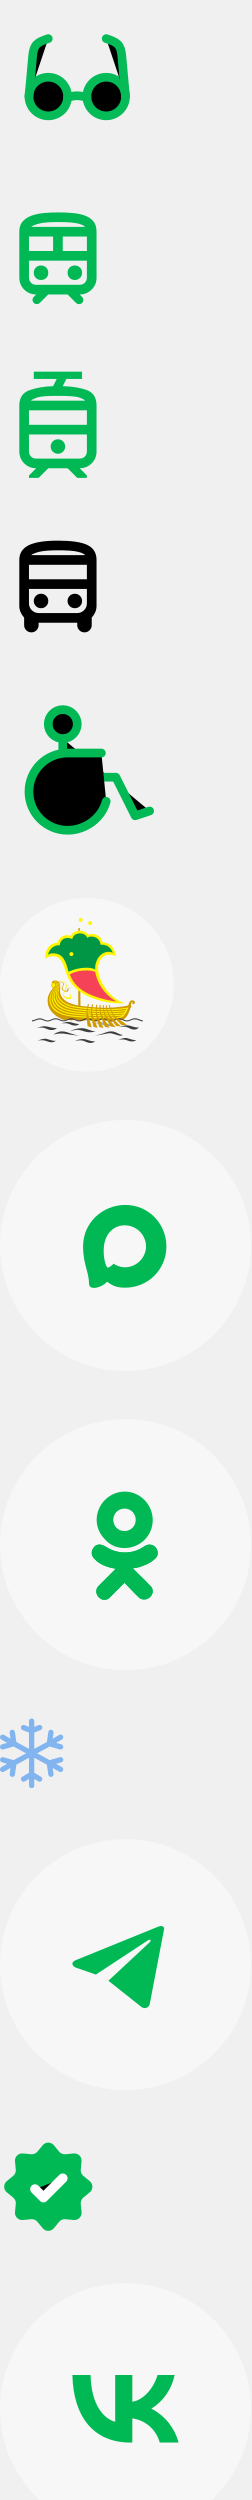
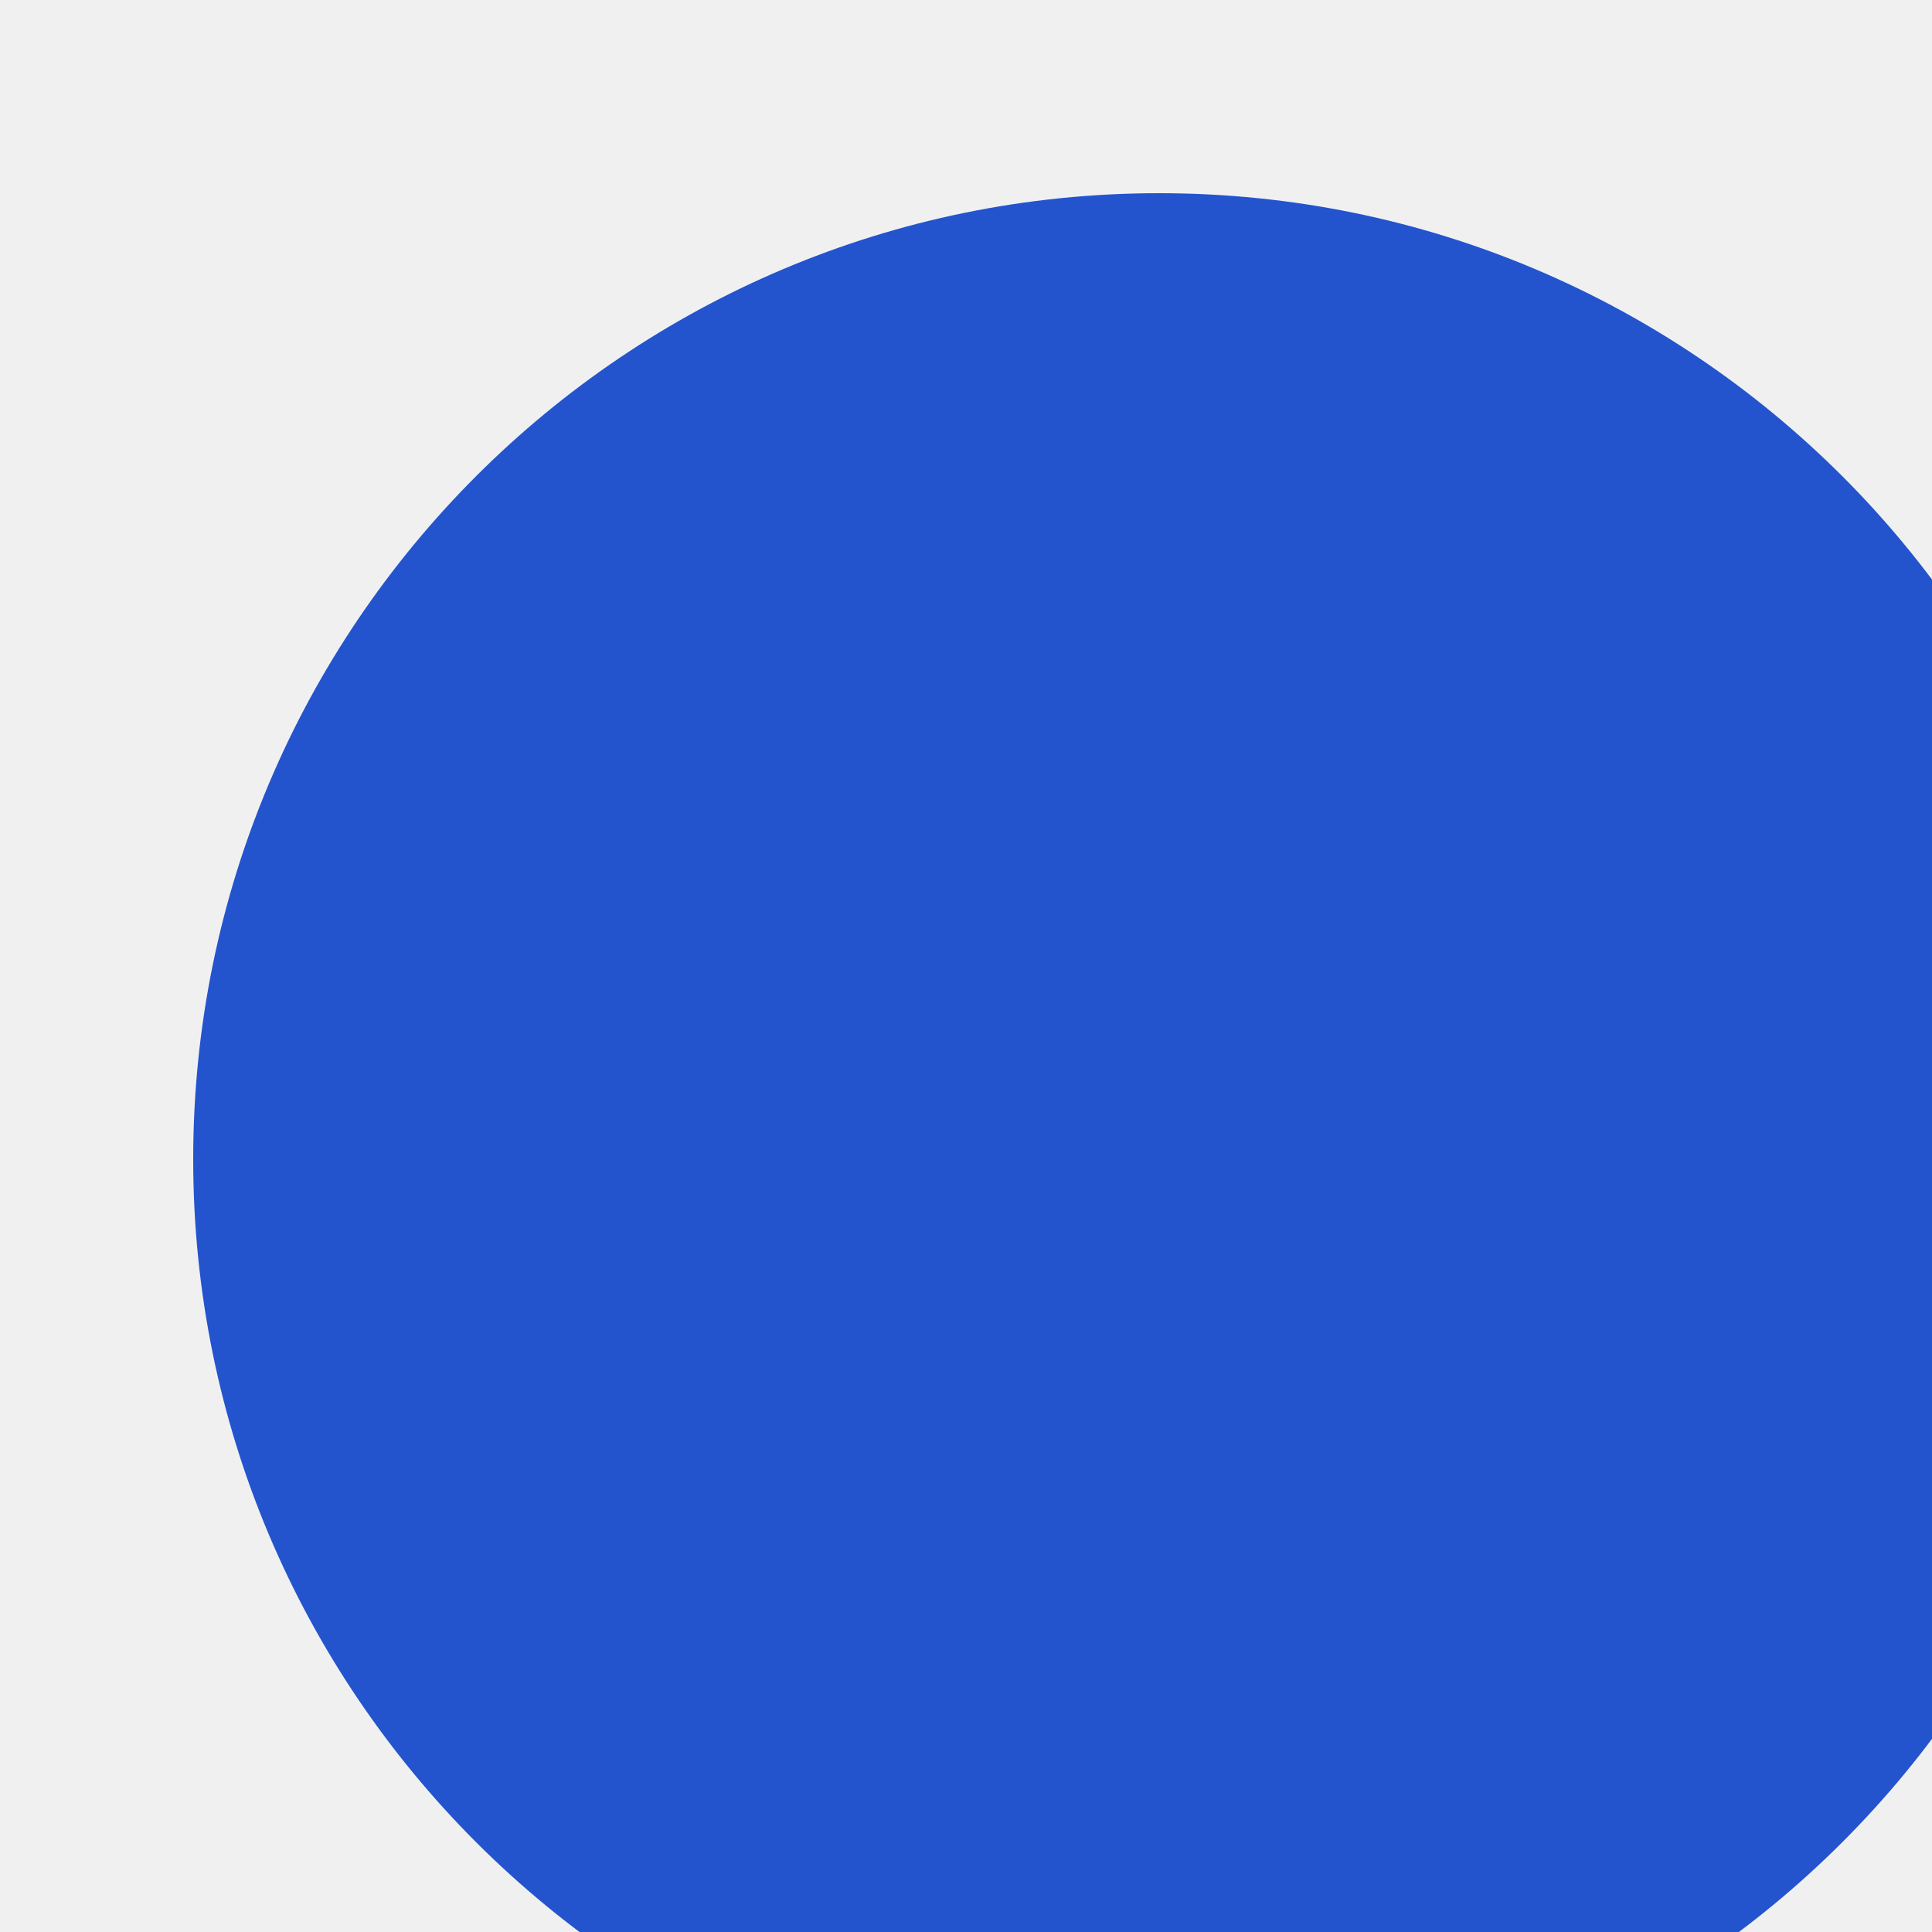
<svg xmlns="http://www.w3.org/2000/svg" xmlns:xlink="http://www.w3.org/1999/xlink">
-   <symbol id="icon-accessible" viewBox="0 0 32 32">
-     <path d="M22 24a4 4 0 100-8 4 4 0 000 8zm-12 0a4 4 0 100-8 4 4 0 000 8z" stroke="#04BB58" stroke-width="1.8" stroke-linecap="round" stroke-linejoin="round" />
-     <path d="M18 20.213c-1.39-.494-2.583-.505-4 0M26 20l-.763-8.395C25.016 9.172 24.264 8.752 22 8M6 20l.763-8.395C6.984 9.173 7.736 8.752 10 8" stroke="#04BB58" stroke-width="1.8" stroke-linecap="round" stroke-linejoin="round" />
+   <symbol id="icon-example" viewBox="0 0 24 24">
+     <circle cx="12" cy="12" r="10" fill="#2354ce" />
  </symbol>
-   <symbol id="icon-bus-2" viewBox="0 0 24 24">
-     <mask id="a" style="mask-type:alpha" maskUnits="userSpaceOnUse" x="0" y="0" width="24" height="24">
-       <path fill="#D9D9D9" d="M0 0h24v24H0z" />
-     </mask>
-     <g mask="url(#a)">
-       <path d="M4 15.5V6c0-.883.23-1.588.688-2.112.458-.526 1.062-.925 1.812-1.2.75-.276 1.604-.459 2.563-.55A30.838 30.838 0 0112 2c1.1 0 2.137.046 3.113.138.974.091 1.825.275 2.55.55.724.274 1.295.674 1.712 1.2C19.792 4.412 20 5.117 20 6v9.5c0 .983-.337 1.813-1.012 2.488S17.483 19 16.5 19l.5.5c.283.283.35.604.2.962-.15.359-.425.538-.825.538a.931.931 0 01-.337-.063.819.819 0 01-.288-.187L14 19h-4l-1.75 1.75a.819.819 0 01-.287.188.932.932 0 01-.338.062c-.383 0-.654-.18-.813-.538-.158-.358-.095-.679.188-.962l.5-.5c-.983 0-1.813-.337-2.487-1.012C4.338 17.313 4 16.483 4 15.5zM12 4c-1.767 0-3.058.104-3.875.313C7.308 4.52 6.75 4.75 6.45 5h11.2c-.25-.283-.787-.52-1.612-.713C15.213 4.096 13.867 4 12 4zm-6 6h5V7H6v3zm7 0h5V7h-5v3zm-3.425 5.575c.283-.283.425-.642.425-1.075 0-.433-.142-.792-.425-1.075C9.292 13.142 8.933 13 8.5 13c-.433 0-.792.142-1.075.425-.283.283-.425.642-.425 1.075 0 .433.142.792.425 1.075.283.283.642.425 1.075.425.433 0 .792-.142 1.075-.425zm7 0c.283-.283.425-.642.425-1.075 0-.433-.142-.792-.425-1.075-.283-.283-.642-.425-1.075-.425-.433 0-.792.142-1.075.425-.283.283-.425.642-.425 1.075 0 .433.142.792.425 1.075.283.283.642.425 1.075.425.433 0 .792-.142 1.075-.425zM7.5 17h9c.433 0 .792-.142 1.075-.425.283-.283.425-.642.425-1.075V12H6v3.5c0 .433.142.792.425 1.075.283.283.642.425 1.075.425z" fill="#00B955" />
-     </g>
-   </symbol>
-   <symbol id="icon-bus-3" viewBox="0 0 24 24">
-     <mask id="a" style="mask-type:alpha" maskUnits="userSpaceOnUse" x="0" y="0" width="24" height="24">
-       <path fill="#D9D9D9" d="M0 0h24v24H0z" />
-     </mask>
-     <g mask="url(#a)">
-       <path d="M4 17.5V8c0-1.617.708-2.675 2.125-3.175S9.167 4.05 11 4l.75-1.5H7V1h10v1.5h-3.25L13 4c1.983.05 3.646.32 4.988.813C19.329 5.303 20 6.367 20 8v9.5c0 .983-.337 1.813-1.012 2.488S17.483 21 16.5 21l1.5 1.5v.5h-2l-2-2h-4l-2 2H6v-.5L7.5 21c-.983 0-1.813-.337-2.487-1.012C4.338 19.313 4 18.483 4 17.5zm9.063.063c.291-.292.437-.646.437-1.063 0-.417-.146-.77-.438-1.063A1.446 1.446 0 0012 15c-.417 0-.77.146-1.063.438A1.446 1.446 0 0010.5 16.5c0 .417.146.77.438 1.063.291.291.645.437 1.062.437.417 0 .77-.146 1.063-.438zM6 12h12V9H6v3zm1.5 7h9c.433 0 .792-.142 1.075-.425.283-.283.425-.642.425-1.075V14H6v3.5c0 .433.142.792.425 1.075.283.283.642.425 1.075.425zm4.45-13c-2.233 0-3.667.12-4.3.362S6.6 6.817 6.4 7h11.25c-.2-.233-.633-.458-1.3-.675-.667-.217-2.133-.325-4.4-.325z" fill="#00B955" />
-     </g>
-   </symbol>
-   <symbol id="icon-bus" viewBox="0 0 24 24">
-     <mask id="a" style="mask-type:alpha" maskUnits="userSpaceOnUse" x="0" y="0" width="24" height="24">
-       <path fill="#D9D9D9" d="M0 0h24v24H0z" />
-     </mask>
-     <g mask="url(#a)">
-       <path d="M8 19v.5c0 .417-.146.77-.438 1.063A1.446 1.446 0 016.5 21c-.417 0-.77-.146-1.063-.438A1.447 1.447 0 015 19.5v-1.55a4.264 4.264 0 01-.725-1.113A3.228 3.228 0 014 15.5V6c0-1.383.642-2.396 1.925-3.038C7.208 2.321 9.233 2 12 2c2.867 0 4.917.308 6.15.925C19.383 3.542 20 4.567 20 6v9.5c0 .483-.092.93-.275 1.337-.183.409-.425.78-.725 1.113v1.55c0 .417-.146.77-.438 1.063A1.446 1.446 0 0117.5 21c-.417 0-.77-.146-1.063-.438A1.446 1.446 0 0116 19.5V19H8zm-2-9h12V7H6v3zm3.563 5.563c.291-.292.437-.646.437-1.063 0-.417-.146-.77-.438-1.063A1.446 1.446 0 008.5 13c-.417 0-.77.146-1.063.438A1.447 1.447 0 007 14.5c0 .417.146.77.438 1.063.291.291.645.437 1.062.437.417 0 .77-.146 1.063-.438zm7 0c.291-.292.437-.646.437-1.063 0-.417-.146-.77-.438-1.063A1.446 1.446 0 0015.5 13c-.417 0-.77.146-1.063.438A1.446 1.446 0 0014 14.5c0 .417.146.77.438 1.063.291.291.645.437 1.062.437.417 0 .77-.146 1.063-.438zM6.45 5h11.2c-.25-.283-.787-.52-1.612-.713C15.213 4.096 13.883 4 12.05 4c-1.783 0-3.088.104-3.913.313C7.312 4.52 6.75 4.75 6.45 5zM8 17h8c.55 0 1.02-.196 1.413-.587.391-.392.587-.863.587-1.413v-3H6v3c0 .55.196 1.02.588 1.413.391.391.862.587 1.412.587z" fill="currentColor" />
-     </g>
-   </symbol>
-   <symbol id="icon-invalid" viewBox="0 0 32 32">
-     <g clip-path="url(#clip0_4575_27673)" stroke="#00B955" stroke-width="1.8" stroke-linecap="round" stroke-linejoin="round">
-       <path d="M13 9v8h11l4 8 3-1M13 9a3 3 0 100-6 3 3 0 000 6z" />
-       <path d="M21 12h-7a8 8 0 000 16c3.727 0 7.113-2.55 8-6" />
-     </g>
-     <defs>
-       <clipPath id="clip0_4575_27673">
-         <path fill="#fff" d="M0 0h32v32H0z" />
-       </clipPath>
-     </defs>
-   </symbol>
-   <symbol id="icon-logo" viewBox="0 0 36 36">
-     <rect width="36" height="36" rx="18" fill="#F7F7F7" />
-     <g clip-path="url(#clip0_4281_1239)">
-       <path fill-rule="evenodd" clip-rule="evenodd" d="M11.531 17.31c.296-.033.296-.024.581-.097.846-.218 1.803.337 1.707 1.098-.111.877-.58 1.123-.584 1.723-.006.703 1.46.73 1.353.448-.171-.452.137-.696.354-.434-.332-.18-.27.153-.154.415.288.649-.937.693-1.438.18-.415-.424-.285-.699.002-1.428.352-.893.522-1.441-.28-1.843-.352-.177-.888-.125-1.166-.03-.304.105-.375-.031-.375-.031z" fill="#FFF500" />
-       <path fill-rule="evenodd" clip-rule="evenodd" d="M16.222 6.29l.313-.065.143 17.48-.469.052.013-17.467z" fill="#CF9A00" />
-       <path fill-rule="evenodd" clip-rule="evenodd" d="M11.087 17.18l.618.047.423.293.233.482-.085 2.113 1.121 1.402 1.232.537 1.644.384 4.885.46 4.589-.167 1.057-.272-.526 1.215-.608.86-.6.499-5.075.147-6.112-.398-2.918-1.151-.951-2.407.444-1.716.698-.878-.36-.063-.063-.18.02-.087-.031-.047.022-.08-.096-.088.161-.534.278-.37z" fill="#FFF500" />
-       <path fill-rule="evenodd" clip-rule="evenodd" d="M10.909 17.348c-.078.084-.172.192-.19.346-.006.044.02.082.008.122a.535.535 0 01-.168.28l.151.074s-.012.032-.063.072c.028.041.056.044.087.06-.023.024-.071.071-.044.109.026.037.055.01.068.036.018.039-.033.103-.007.12.154.102.361.102.418.053l.148-.125c-.25.084-.408.103-.486.02-.03-.033.037-.058.005-.116-.024-.04-.05-.004-.072-.033-.022-.029.017-.055.05-.067-.042-.012-.041-.023-.08-.055.044-.039.045-.06.054-.092-.034-.02-.06-.036-.124-.064.072-.087.085-.122.137-.247.01-.023.001-.048-.007-.085.063-.031.237-.016.319.026-.073-.062-.165-.103-.327-.08a1.81 1.81 0 01.188-.324l-.065-.03z" fill="#CF9A00" />
-       <path fill-rule="evenodd" clip-rule="evenodd" d="M23.925 12.112c-.779-.54-2.13-.413-2.717.195-2.693 2.788 1.318 8.905 4.794 9.5-1.63.295-7.844-.192-10.853-3.65-.861-.99-1.397-2.266-1.774-3.565-.367-1.264-1-2.267-1.895-2.46a2.66 2.66 0 00-2.07.44c-.183-1.387.546-3.192 2.547-3.29.133-1.13 1.662-1.905 2.709-1.406.445-1.178 2.679-1.604 3.64-.212.803-.47 2.589-.081 2.947 1.561 1.781-.055 2.73 1.696 2.672 2.887z" fill="#FFF500" />
-       <path fill-rule="evenodd" clip-rule="evenodd" d="M14.187 15.303c-.51-2.06-1.093-3.76-3.05-3.804-.383-.008-.742-.024-1.188.278.204-1.146 1.355-2.126 2.437-1.936-.002-.989 1.012-2 2.594-1.305.182-1.4 2.578-1.648 3.101-.245.67-.608 2.65-.247 2.742 1.424 1.48-.154 2.26.82 2.558 1.68-1.012-.544-2.105.032-2.595.506-.156.15-1.19 1.168-1.063 2.96-.663-.528-3.137-.646-5.536.442z" fill="#009645" />
-       <path fill-rule="evenodd" clip-rule="evenodd" d="M14.482 15.828c2.35-1.252 5.18-.693 5.232-.45.235 1.113.68 2.253 1.259 3.13 1.146 1.734 2.696 2.784 3.31 2.98-1.487-.122-5.061-.89-7.124-2.273-1.322-.887-2.25-2.03-2.677-3.387z" fill="#F54257" />
-       <path d="M14.79 12.06c.23 0 .417-.186.417-.414a.415.415 0 00-.417-.412.415.415 0 00-.417.412c0 .228.187.413.417.413zM16.72 4.987c.23 0 .417-.185.417-.413a.415.415 0 00-.417-.413.415.415 0 00-.417.413c0 .228.186.413.417.413zM18.69 5.654c.23 0 .418-.185.418-.413a.415.415 0 00-.418-.413.415.415 0 00-.417.413c0 .228.187.413.418.413z" fill="#FFF500" />
-       <path fill-rule="evenodd" clip-rule="evenodd" d="M10.807 17.81s.044.008.082.018c-.016.023-.021.06.01.087 0 0 .034.002.063-.004.03-.007.057-.021.074-.03a.323.323 0 00-.1-.049.875.875 0 00-.13-.022z" fill="#CF9A00" />
-       <path fill-rule="evenodd" clip-rule="evenodd" d="M11.225 17.286c.242.038.422.084.557.165l-.084.014c-.13-.069-.3-.117-.505-.143.167.04.313.094.43.157l-.075.016a1.643 1.643 0 00-.36-.13c.114.048.209.097.288.147a1.837 1.837 0 00-.069.018 1.597 1.597 0 00-.344-.156c.1.036.21.094.309.167-.025.008-.05.016-.071.025a2.628 2.628 0 00-.176-.095c-.076-.038-.106-.063-.258-.078l-.082.132c-.004.008.084-.04.196-.009.1.029.201.093.281.177 0 .01.002.015.011.011.13.142.2.334.111.503-.124.236-.256.337-.436.544-.598.689-1.023 1.456-1.072 2.243-.07 1.122.262 2.07 1.169 2.957.33.322.882.749 1.448 1.04.318.164.64.313.929.309.325-.005.32-.123.625-.131.305-.009.44.243.75.233.312-.01.388-.225.694-.212.306.013.333.223.682.217.349-.007.226.13.541.129.316 0 .567-.134.856-.134.289 0 .435-.178.7-.191.264-.013.413.205.684.218.27.014.513.124.794.126.28.001.362-.128.61-.127.247.001.477-.188.794-.187.317.001.253.183.603.182.35-.001.37.052.714.045.345-.008.377-.035.712-.04.305-.004.36-.218.657-.215.125 0 .393.203.688.202.304-.001.423-.289 1.047-.213.972-.523 1.265-1.971 1.507-2.527l.18-.06s-.198-.325-.09-.734c.081-.31.294-.378.447-.29-.076-.02-.272.089-.21.29.061.201.47.205.523-.09.09-.5-.508-.675-.82-.493-.41.24-.426.678-.523.97-.34.17-2.629.475-4.293.508-.299-.014-1.937.003-3.628-.166-2.502-.25-5.268-.539-6.09-2.517-.371-.895.18-1.854-.337-2.581a1.06 1.06 0 00-.012-.017c.291-.022.7-.01.812.21.122.24-.188.777-.222.917-.087.366.206.625.568.74.372.118.706.09.764-.15.042-.176-.016-.214.001-.368.02-.176.492-.175.717-.155-.196-.094-.961-.096-.89.228.022.098.01.243-.17.301-.476.154-.863-.115-.857-.59.005-.374.42-.553.202-.956-.132-.243-.691-.293-.914-.276a3.89 3.89 0 00-.087.008c-.235-.25-.546-.311-.912-.266.008 0 .018.004-.007.125.19-.06.552.06.691.166a8.816 8.816 0 00-.071.01c-.161-.108-.363-.149-.627-.153zm.193.361l.06-.02a.687.687 0 01.167.224c.07.161.043.332-.05.5-.164.293-.376.553-.55.82-.258.399-.45.8-.54 1.207a2.884 2.884 0 00.088 1.467c.156.455.417.843.736 1.139 1.452 1.347 3.495 1.369 4.772 1.505.352.037 3.37.224 5.862.271 1.62.031 2.506-.097 2.863-.127.215-.082.314-.127.513-.273a11.05 11.05 0 01-.83.097c-.69.054-1.668.108-2.69.093-2.35-.034-4.999-.253-5.528-.3-.835-.072-1.678-.143-2.478-.355-1.406-.37-2.493-1.165-2.838-1.923-.348-.766-.31-1.165-.215-1.709.04-.226.132-.558.287-.822.336-.575.22-.345.457-.72.21-.334.316-.615.229-.853a.623.623 0 00-.208-.256l.066-.018c.184.15.243.31.234.484-.024.483-.308.795-.501 1.115-.403.668-.506 1.108-.41 1.877.052.423.242.765.485 1.102.242.336.559.686 1.028.924.475.24.995.47 1.513.593.84.2 1.671.28 2.382.354.161.016 2.935.223 5.395.283a29.51 29.51 0 001.919 0c.957-.043 1.667-.136 1.846-.151l.21-.243c-.753.077-2.048.23-4.058.196a58.11 58.11 0 01-5.108-.295c-.922-.1-1.747-.19-2.561-.424a7.881 7.881 0 01-.902-.318 3.67 3.67 0 01-1.06-.653c-.275-.25-.565-.691-.766-1.113-.266-.56-.16-1.364.145-1.903.159-.28.502-.855.526-1.277.015-.266-.072-.445-.236-.571l.074-.016a.689.689 0 01.045.038c.22.199.24.463.162.756-.07.266-.117.391-.211.597-.046.101-.101.235-.18.388-.525 1.014-.18 2.085.597 2.847.547.537 1.127.787 1.92 1.011.746.212 1.54.322 2.207.395.465.05 3.019.282 5.315.33 2.157.045 4.111-.196 4.195-.19l.172-.271c-.119.003-2.326.347-4.442.245-1.692-.082-3.439-.138-5.17-.362-1.155-.15-2.288-.319-3.309-.892a3.28 3.28 0 01-.806-.627c-.148-.156-.32-.323-.43-.56-.27-.587-.337-1.146-.184-1.737.054-.21.221-.514.327-.81.133-.375.228-.876-.134-1.17l.074-.012c.324.298.273.776.164 1.12-.158.499-.337.976-.347 1.43-.015.662.334 1.183.736 1.566.813.775 1.76 1.12 2.827 1.309a23.32 23.32 0 002.301.283c.932.07 3.673.343 6.085.233 1.115-.05 2.325-.205 2.383-.212a1.54 1.54 0 00.205-.293 22.048 22.048 0 01-3.352.297c-2.555.029-5.901-.277-7.28-.53-1.245-.23-1.92-.402-2.863-1.209-.53-.454-.84-1.056-.845-1.58-.007-.715.412-1.551.295-2.003a.963.963 0 00-.247-.42l.068-.008c.237.236.314.55.264.883-.118.789-.256 1.081-.187 1.667.063.537.532 1.14 1.022 1.5.672.493 1.4.706 1.839.814 1.071.263 2.402.38 3.517.46 1.243.088 2.528.227 3.727.226 1.727 0 3.811-.226 4.373-.346-.27.754-.7 1.56-1.246 1.94-.592.412-2.145.301-2.657.308-1.377.03-3.316-.032-5.542-.177-2.342-.153-4.2-.346-5.483-1.216-.662-.449-1.098-1.013-1.328-1.866-.07-.26-.128-.595 0-1.29.097-.526.47-1.035.794-1.52.237-.353.596-.707.436-1.076a.462.462 0 00-.135-.177z" fill="#CF9A00" />
-       <path fill-rule="evenodd" clip-rule="evenodd" d="M6.623 25.377c.512.006.963-.42 1.598-.426.636-.006 1.08.44 1.635.446.564.007 1.03-.454 1.651-.454.622 0 1.122.434 1.635.44.512.007.995-.436 1.643-.442.647-.006 1.074.439 1.642.446.565.007 1.03-.454 1.652-.454.622-.001 1.122.434 1.634.44.512.007 1.04-.447 1.652-.443.611.005 1.088.463 1.634.47.565.007 1.03-.454 1.652-.454.621-.001 1.122.434 1.634.44.541.007 1.023-.446 1.658-.447.635-.003 1.13.417 1.642.424l.001.228c-.574 0-1.024-.42-1.65-.423-.625-.003-1.06.43-1.651.43-.574 0-.967-.427-1.634-.43-.578-.003-1.065.444-1.652.444-.574 0-1.028-.462-1.634-.465-.607-.003-1.072.438-1.652.438-.574 0-.966-.427-1.634-.43-.578-.003-1.064.444-1.652.444-.574 0-1.027-.43-1.634-.432-.607-.004-1.11.429-1.651.429-.575 0-.967-.428-1.635-.431-.577-.003-1.064.444-1.651.444-.575 0-1.035-.42-1.635-.422-.6-.003-1.071.418-1.598.418v-.228z" fill="#3E3E3E" />
-       <path fill-rule="evenodd" clip-rule="evenodd" d="M19.105 26.14s1.1-.454 1.835-.402c.802.058 1.468.53 2.402.446-.321.259-.517.521-1.231.417-.715-.105-1.015-.545-1.822-.584-.807-.04-1.184.123-1.184.123z" fill="#AAA9A9" />
-       <path fill-rule="evenodd" clip-rule="evenodd" d="M21.266 22.262l.193-.09s.096 1.476.33 1.927c.232.452 1.6 1.973 2.154 2.663l-1.006-.085c-.386-.662-.982-1.553-1.268-2.317-.183-.49-.354-1.549-.403-2.098zM10.783 17.526a.73.73 0 01.504.197l.005-.591c-.12.02-.201.017-.324.04a1.552 1.552 0 00-.185.354z" fill="#CF9A00" />
-       <path fill-rule="evenodd" clip-rule="evenodd" d="M21.865 22.285l.184-.112s.352 1.671.634 2.095c.282.424 1.725 1.703 2.352 2.33l-.941-.046c-.457-.616-1.132-1.284-1.5-2.012-.23-.457-.444-1.124-.729-2.255z" fill="#CF9A00" />
-       <path fill-rule="evenodd" clip-rule="evenodd" d="M22.504 22.293l.206-.095s.594 1.769.93 2.152c.336.383 1.958 1.424 2.664 1.962l-1.128.05c-.536-.55-1.124-1.058-1.588-1.73-.297-.432-.902-1.817-1.084-2.34zM20.618 22.203l.227-.062s-.073 1.332.092 1.812c.165.48 1.31 2.18 1.758 2.944l-.926-.144c-.286-.71-.816-1.763-.988-2.56-.11-.51-.194-1.44-.163-1.99zM19.913 22.18l.218-.038s-.199 1.237-.086 1.732c.113.495 1.046 2.28 1.41 3.084l-.89-.188c-.209-.736-.615-1.863-.7-2.673a8.538 8.538 0 01.048-1.918zM19.056 22.09l.237-.02s-.298 1.085-.234 1.588c.064.503.87 2.457 1.153 3.293l-.866-.236c-.135-.753-.492-2.026-.498-2.84-.004-.523.065-1.251.208-1.785zM18.218 22.02l.225.006c-.123.396-.357 1.058-.324 1.564.032.506.677 2.44.907 3.291l-.885-.311c-.089-.76-.28-1.974-.236-2.788.028-.52.138-1.238.313-1.762z" fill="#CF9A00" />
-       <path fill-rule="evenodd" clip-rule="evenodd" d="M7.5 27s1.1-.454 1.835-.402c.801.057 1.54.438 2.474.353-.32.26-.616.496-1.35.424-.734-.072-.969-.46-1.775-.499C7.877 26.837 7.5 27 7.5 27zM7.816 29.584c.185-.117 1.286-.523 1.84-.369.666.186 1.429.51 1.934.375-.278.202-.443.34-1.01.331-.569-.009-.993-.38-1.699-.42-.705-.042-1.065.083-1.065.083zM12.594 26.101s.995-.454 1.66-.402c.725.057 1.309.425 2.173.445-.327.2-.421.352-1.08.306-.66-.046-.952-.433-1.682-.472-.73-.04-1.071.123-1.071.123zM15.549 29.673c.322-.234 1.202-.499 1.832-.421.722.088 1.315.516 2.352.464-.312.217-.646.424-1.293.32-.646-.105-.918-.467-1.648-.506-.737-.04-1.243.143-1.243.143zM24.557 26.806s1.1-.455 1.834-.402c.802.057 1.468.53 2.402.445-.321.259-.517.522-1.231.417-.715-.105-1.015-.544-1.822-.584-.807-.039-1.183.124-1.183.124zM14.531 27.658c.867-.574 2.223-.73 2.851-.633.749.115 1.606.633 2.424.633a3.681 3.681 0 01-1.793.134c-.646-.105-1.17-.409-1.9-.448-.736-.04-1.582.314-1.582.314zM19.62 28.453c.51.015 1.111-.149 1.672-.347.598-.212 1.163-.5 1.878-.448 1.044.076 1.788.875 2.255.685-.093.155-.337.251-.595.213-.732-.108-1.451-.541-2.213-.515-.694.023-2.065.54-2.998.412zM16.417 28.47c-.51.015-1.112-.15-1.673-.347-.598-.212-1.161-.45-1.877-.466-.794-.017-1.644.526-1.8.637.29-.064 1.302-.24 1.945-.192.912.07 2.472.496 3.405.368zM24.48 29.422c.185-.117 1.286-.523 1.84-.369.666.186 1.429.51 1.934.375-.278.202-.443.34-1.01.33-.569-.008-.993-.378-1.699-.42-.705-.04-1.065.084-1.065.084z" fill="#3E3E3E" />
-     </g>
-     <defs>
-       <clipPath id="clip0_4281_1239">
-         <path fill="#fff" transform="translate(6.6 2.7)" d="M0 0h23.015v27.618H0z" />
-       </clipPath>
-     </defs>
-   </symbol>
-   <symbol id="icon-max-big" viewBox="0 0 52 52">
-     <rect width="52" height="52" rx="26" fill="#F7F7F7" />
-     <path fill-rule="evenodd" clip-rule="evenodd" d="M26.024 34.754c-1.694 0-2.481-.248-3.85-1.237-.865 1.113-3.607 1.983-3.726.495 0-1.117-.247-2.061-.528-3.092-.334-1.27-.713-2.684-.713-4.732 0-4.893 4.015-8.575 8.772-8.575 4.761 0 8.492 3.863 8.492 8.62a8.492 8.492 0 01-8.446 8.52zm.07-12.911c-2.316-.12-4.122 1.484-4.521 3.998-.33 2.082.255 4.617.754 4.75.239.057.84-.43 1.216-.805.62.429 1.343.686 2.094.746a4.41 4.41 0 004.613-4.11 4.41 4.41 0 00-4.155-4.575v-.004z" fill="#00B955" />
-   </symbol>
-   <symbol id="icon-ok-big" viewBox="0 0 52 52">
-     <rect width="52" height="52" rx="26" fill="#F7F7F7" />
-     <path d="M32.238 28.793c.524-.525.6-1.274.15-2.024-.375-.6-1.05-.9-1.8-.75-.3.075-.6.225-.899.45-2.324 1.574-5.472 1.5-7.796-.075l-.45-.225c-.824-.375-1.649-.225-2.099.525-.524.75-.45 1.574.225 2.249.15.15.3.225.375.375l.075.074c1.05.825 2.324 1.35 3.973 1.575l-.975.974-2.548 2.549c-.225.225-.525.6-.525 1.124 0 .675.375 1.35 1.05 1.65.224.15.45.15.674.15.375 0 .825-.15 1.125-.525l2.923-2.924.075-.075s.075 0 .075.075c.6.675 1.274 1.274 1.874 1.95l.9.899c.374.374.674.524 1.124.524.675.075 1.424-.374 1.724-1.05.3-.599.15-1.348-.375-1.798-.75-.75-1.499-1.574-2.324-2.324l-1.274-1.274c.675-.075 1.424-.225 2.099-.525 1.124-.375 1.949-.9 2.624-1.574z" fill="#00B955" />
-     <path d="M25.791 26.694c3.223 0 5.847-2.549 5.847-5.772 0-1.574-.6-3.073-1.724-4.198C28.789 15.6 27.365 15 25.866 15c-3.223 0-5.772 2.624-5.847 5.772 0 1.574.6 2.998 1.724 4.123 1.05 1.2 2.474 1.799 4.048 1.799zm-1.65-7.496c.45-.45 1.05-.675 1.65-.675 1.35 0 2.324 1.05 2.324 2.324 0 1.35-1.05 2.324-2.324 2.324-1.35 0-2.324-1.05-2.324-2.324 0-.6.225-1.2.675-1.65z" fill="#00B955" />
-     <path d="M32.238 28.793c.524-.525.6-1.274.15-2.024-.375-.6-1.05-.9-1.8-.75-.3.075-.6.225-.899.45-2.324 1.574-5.472 1.5-7.796-.075l-.45-.225c-.824-.375-1.649-.225-2.099.525-.524.75-.45 1.574.225 2.249.15.15.3.225.375.375l.075.074c1.05.825 2.324 1.35 3.973 1.575l-.975.974-2.548 2.549c-.225.225-.525.6-.525 1.124 0 .675.375 1.35 1.05 1.65.224.15.45.15.674.15.375 0 .825-.15 1.125-.525l2.923-2.924.075-.075s.075 0 .075.075c.6.675 1.274 1.274 1.874 1.95l.9.899c.374.374.674.524 1.124.524.675.075 1.424-.374 1.724-1.05.3-.599.15-1.348-.375-1.798-.75-.75-1.499-1.574-2.324-2.324l-1.274-1.274c.675-.075 1.424-.225 2.099-.525 1.124-.375 1.949-.9 2.624-1.574z" fill="#00B955" />
-   </symbol>
-   <symbol id="icon-snow" viewBox="0 0 14 15">
-     <path d="M.55 3.883l2.333 1.334m0 0l3.667 2m-3.667-2L.55 5.883m2.333-.666L2.55 2.883m10 7.667l-2.334-1.333m0 0l-3.666-2m3.667 2l.333 2.333m-.334-2.333l2.334-.667m-6-1.333l-3.667 2m3.667-2V2.55m0 4.667v4.333m0-4.333l3.667-2m-7.334 4L.55 10.55m2.333-1.333L.55 8.55m2.333.667L2.55 11.55m4-9v-2m0 2l-1.667-.667m1.667.667l1.666-.667M6.55 11.55v2.333m0-2.333l1.666 1m-1.666-1l-1.667 1m5.333-7.333l2.334-1.334m-2.334 1.334l2.334.666m-2.334-.666l.334-2.334" stroke="#82B5EF" stroke-width="1.1" stroke-linecap="round" stroke-linejoin="round" />
-   </symbol>
-   <symbol id="icon-tg-big" viewBox="0 0 52 52">
-     <rect width="52" height="52" rx="26" fill="#F7F7F7" />
-     <path d="M34 18.602l-3.005 15.69s-.42 1.088-1.576.566l-6.934-5.505-.033-.017c.937-.87 8.2-7.633 8.518-7.94.491-.475.186-.757-.384-.399l-10.73 7.056-4.138-1.442s-.652-.24-.714-.762c-.064-.523.735-.805.735-.805l16.874-6.855S34 17.558 34 18.602z" fill="#00B955" />
-   </symbol>
-   <symbol id="icon-verify" viewBox="0 0 20 20">
-     <g clip-path="url(#clip0_4734_2626)">
-       <path d="M8.842 1.407a1.5 1.5 0 012.316 0l1.09 1.324a1.5 1.5 0 001.303.54l1.706-.166a1.5 1.5 0 011.638 1.638l-.166 1.706a1.5 1.5 0 00.54 1.303l1.324 1.09a1.5 1.5 0 010 2.316l-1.324 1.09a1.5 1.5 0 00-.54 1.303l.166 1.706a1.5 1.5 0 01-1.638 1.638l-1.706-.166a1.5 1.5 0 00-1.303.54l-1.09 1.324a1.5 1.5 0 01-2.316 0l-1.09-1.324a1.5 1.5 0 00-1.303-.54l-1.706.166a1.5 1.5 0 01-1.638-1.638l.166-1.706a1.5 1.5 0 00-.54-1.303l-1.324-1.09a1.5 1.5 0 010-2.316l1.324-1.09a1.5 1.5 0 00.54-1.303l-.166-1.706a1.5 1.5 0 011.638-1.638l1.706.166a1.5 1.5 0 001.303-.54l1.09-1.324z" fill="#00B955" />
-       <g clip-path="url(#clip1_4734_2626)">
-         <path d="M7.25 10.5L9 12.25l4-4" stroke="#fff" stroke-width="2" stroke-linecap="round" stroke-linejoin="round" />
-       </g>
-     </g>
-     <defs>
-       <clipPath id="clip0_4734_2626">
-         <path fill="#fff" d="M0 0h20v20H0z" />
-       </clipPath>
-       <clipPath id="clip1_4734_2626">
-         <path fill="#fff" transform="translate(6 6)" d="M0 0h8v8H0z" />
-       </clipPath>
-     </defs>
-   </symbol>
-   <symbol id="icon-vk-big" viewBox="0 0 52 52">
-     <rect width="52" height="52" rx="26" fill="#F7F7F7" />
-     <path d="M26.983 33C19.466 33 15.179 27.745 15 19h3.765c.124 6.418 2.9 9.137 5.098 9.698V19h3.546v5.535c2.17-.238 4.452-2.76 5.221-5.535h3.545a10.789 10.789 0 01-1.697 4.003 10.558 10.558 0 01-3.126 2.976 10.895 10.895 0 013.562 2.893A11.153 11.153 0 0137 33h-3.903a6.94 6.94 0 00-2.104-3.377 6.726 6.726 0 00-3.584-1.626V33h-.426z" fill="#00B955" />
-   </symbol>
-   <view id="icon-accessible-view" viewBox="0 0 32 32" />
-   <view id="icon-bus-2-view" viewBox="0 42 24 24" />
-   <view id="icon-bus-3-view" viewBox="0 76 24 24" />
-   <view id="icon-bus-view" viewBox="0 110 24 24" />
-   <view id="icon-invalid-view" viewBox="0 144 32 32" />
-   <view id="icon-logo-view" viewBox="0 186 36 36" />
-   <view id="icon-max-big-view" viewBox="0 232 52 52" />
-   <view id="icon-ok-big-view" viewBox="0 294 52 52" />
-   <view id="icon-snow-view" viewBox="0 356 14 15" />
-   <view id="icon-tg-big-view" viewBox="0 381 52 52" />
-   <view id="icon-verify-view" viewBox="0 443 20 20" />
-   <view id="icon-vk-big-view" viewBox="0 473 52 52" />
-   <use xlink:href="#icon-accessible" x="0" y="0" width="32" height="32" />
-   <use xlink:href="#icon-bus-2" x="0" y="42" width="24" height="24" />
-   <use xlink:href="#icon-bus-3" x="0" y="76" width="24" height="24" />
-   <use xlink:href="#icon-bus" x="0" y="110" width="24" height="24" />
-   <use xlink:href="#icon-invalid" x="0" y="144" width="32" height="32" />
-   <use xlink:href="#icon-logo" x="0" y="186" width="36" height="36" />
-   <use xlink:href="#icon-max-big" x="0" y="232" width="52" height="52" />
-   <use xlink:href="#icon-ok-big" x="0" y="294" width="52" height="52" />
-   <use xlink:href="#icon-snow" x="0" y="356" width="14" height="15" />
-   <use xlink:href="#icon-tg-big" x="0" y="381" width="52" height="52" />
-   <use xlink:href="#icon-verify" x="0" y="443" width="20" height="20" />
-   <use xlink:href="#icon-vk-big" x="0" y="473" width="52" height="52" />
+   <view id="icon-example-view" viewBox="0 0 24 24" />
+   <use xlink:href="#icon-example" x="0" y="0" width="24" height="24" />
</svg>
